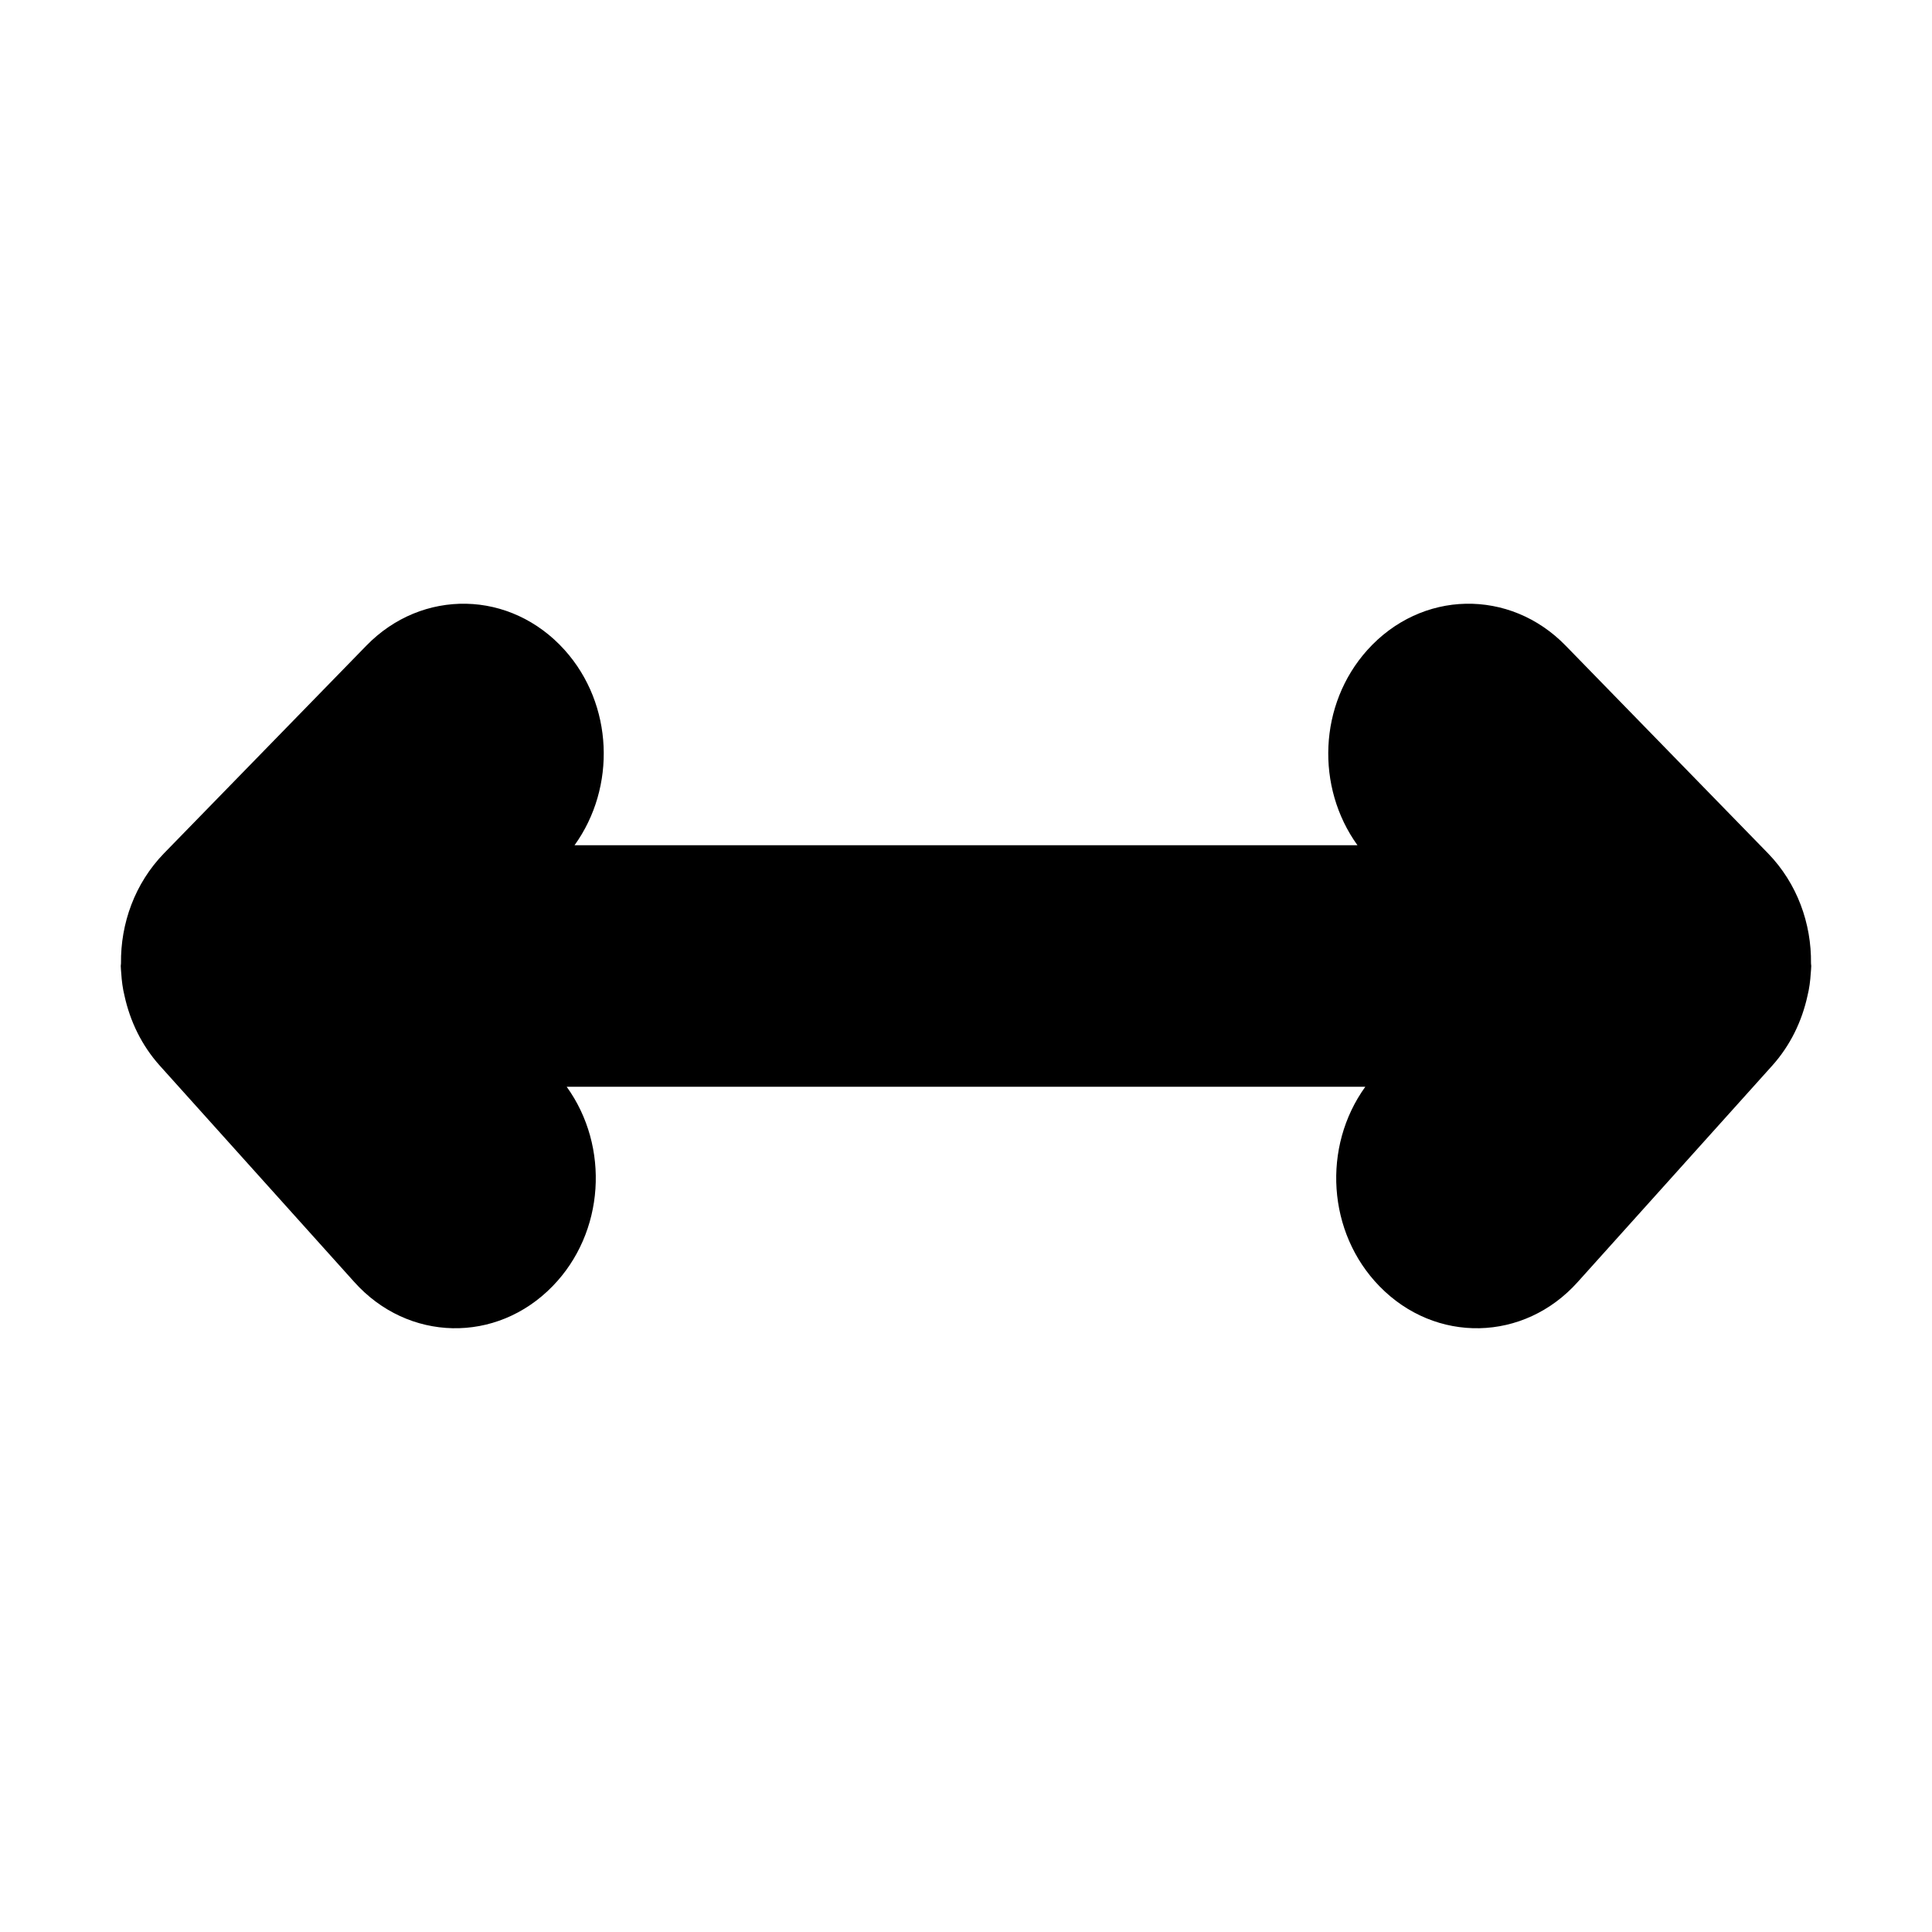
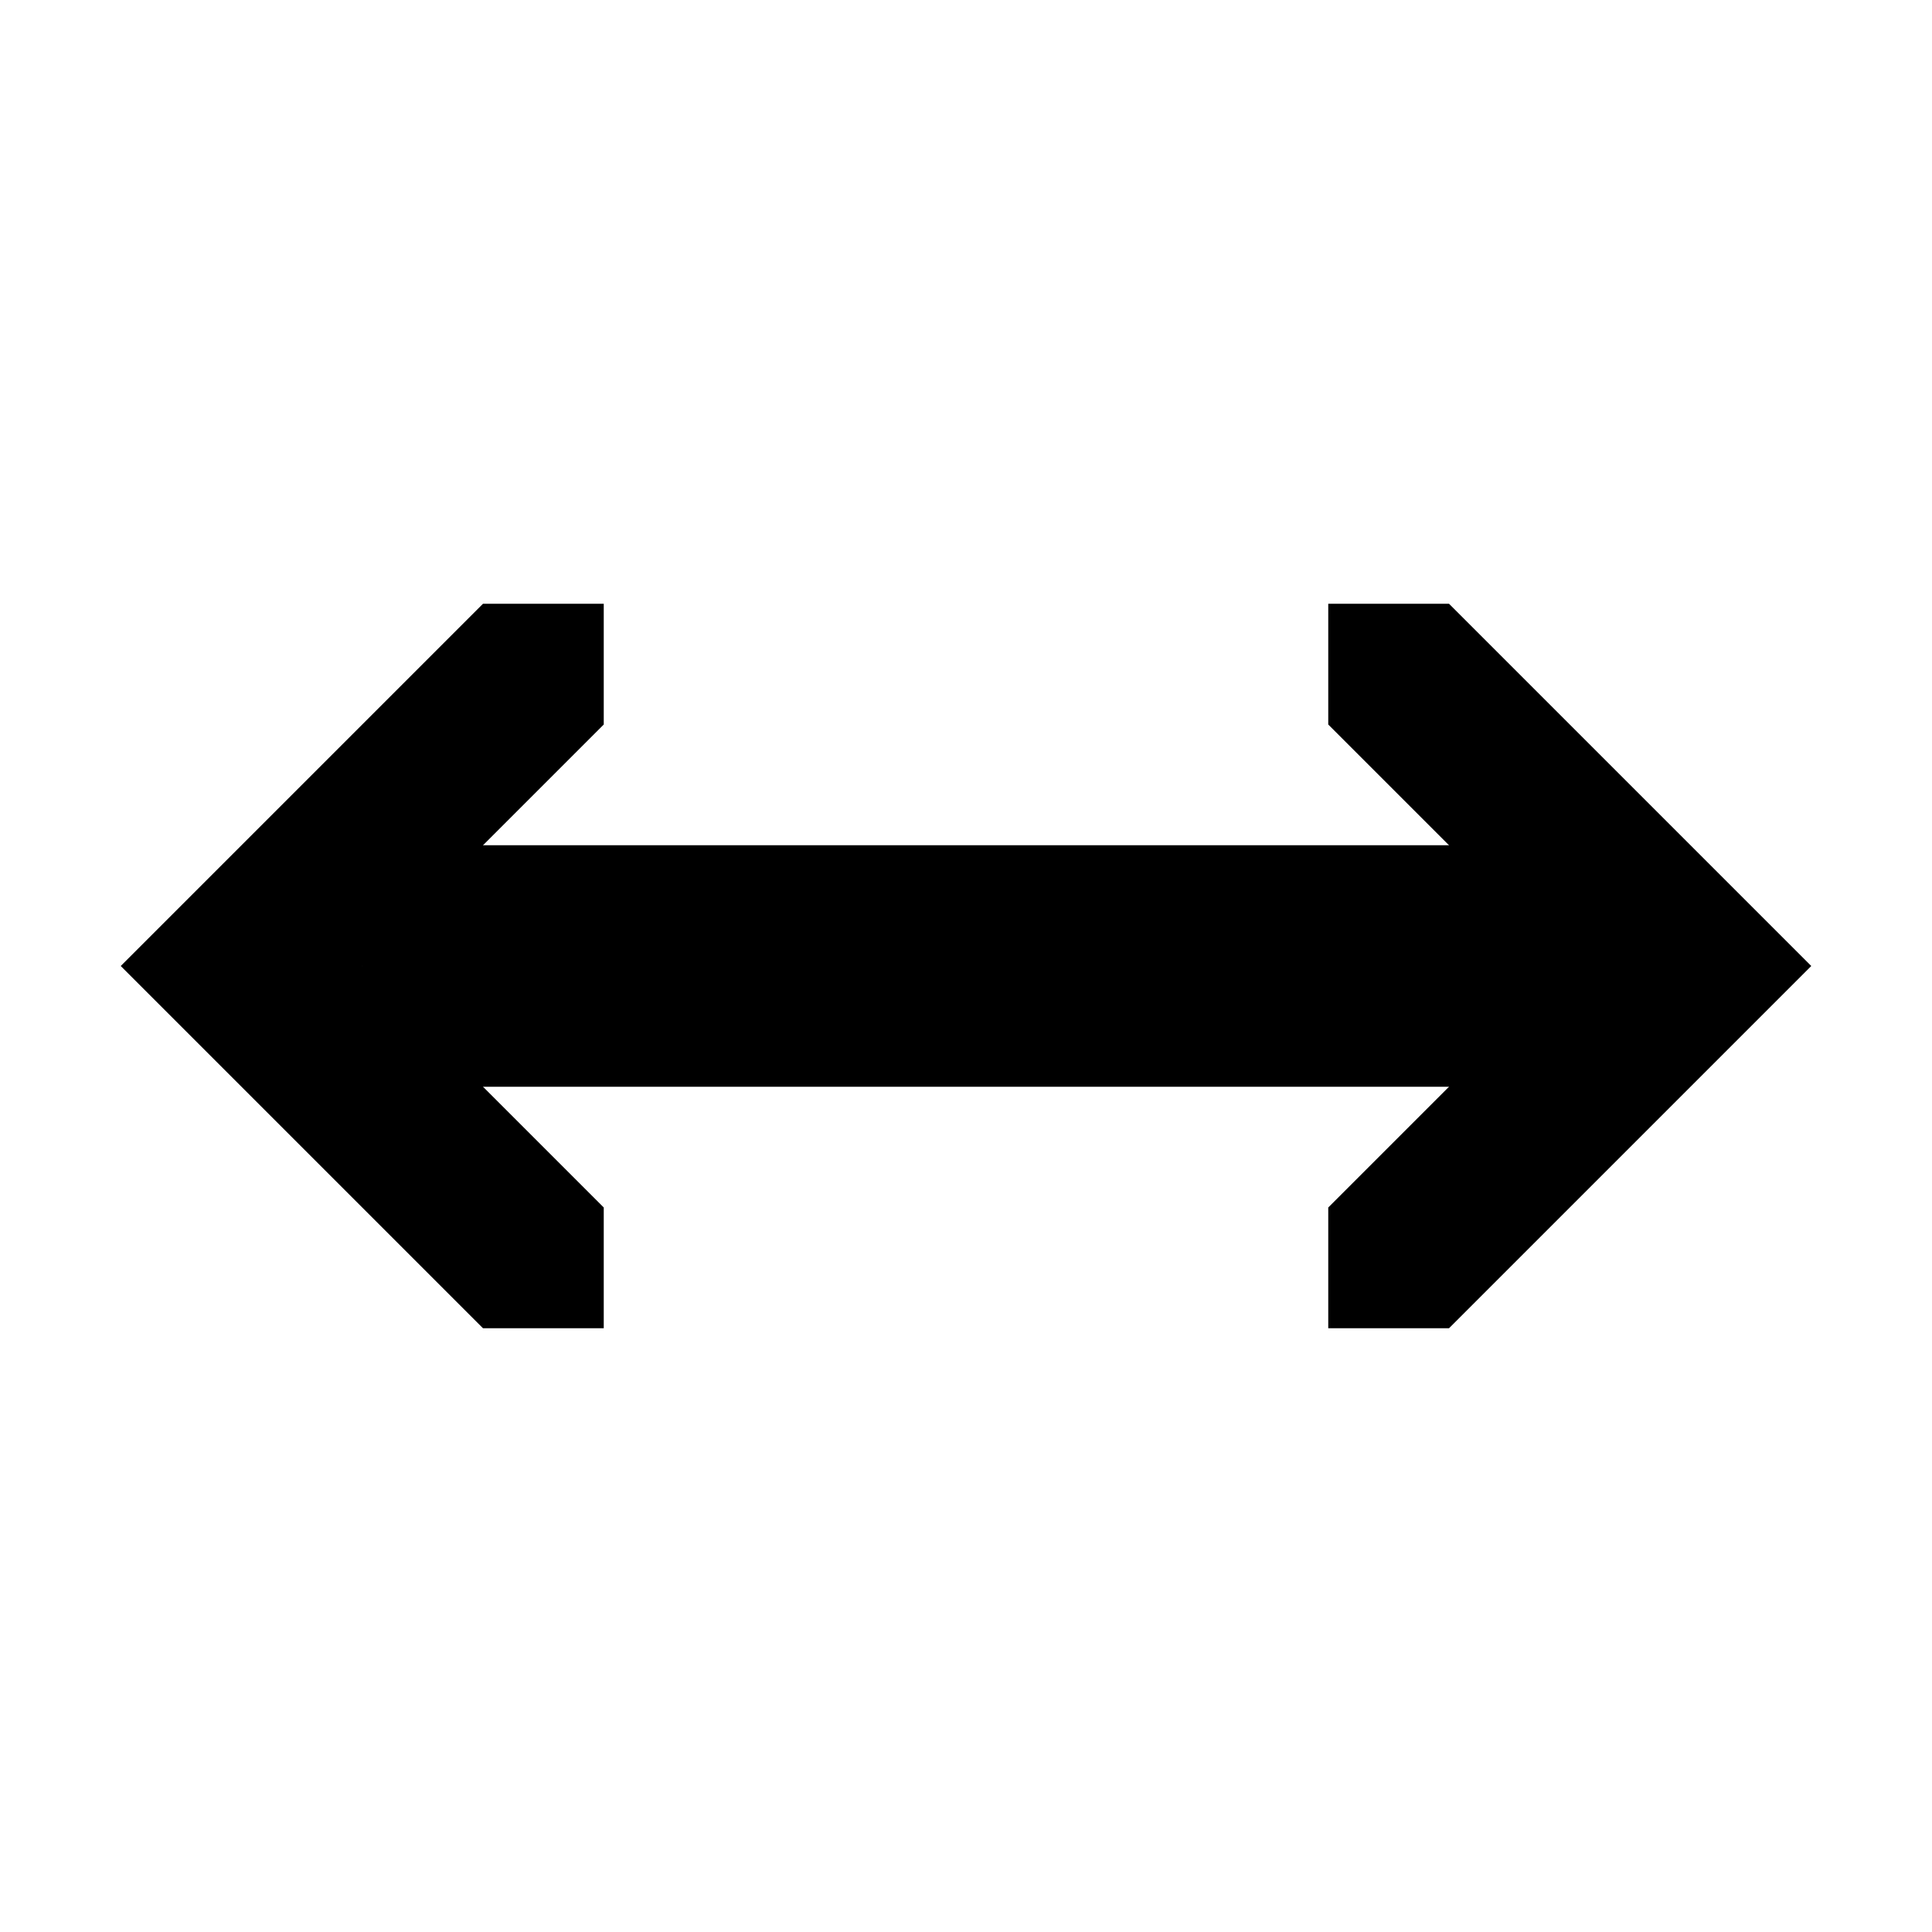
<svg xmlns="http://www.w3.org/2000/svg" width="16" height="16" viewBox="0 0 16 16" version="1.1" id="svg5">
  <defs id="defs2" />
  <g id="layer1">
-     <path id="rect2687" style="fill-opacity:1;stroke-width:1" d="M 3.861 5 C 3.564 4.994 3.265 5.109 3.033 5.348 L 1.357 7.068 C 1.116 7.317 0.998 7.648 1.002 7.979 C 1.002 7.986 1 7.993 1 8 C 1 8.02 1.003 8.039 1.004 8.059 C 1.008 8.123 1.016 8.186 1.031 8.246 C 1.077 8.457 1.173 8.658 1.324 8.826 L 2.934 10.617 C 3.379 11.114 4.112 11.129 4.576 10.652 C 5.009 10.208 5.051 9.496 4.693 9 L 6 9 L 7 9 L 10 9 L 11.307 9 C 10.949 9.496 10.991 10.208 11.424 10.652 C 11.888 11.129 12.621 11.114 13.066 10.617 L 14.676 8.826 C 14.827 8.658 14.923 8.457 14.969 8.246 C 14.984 8.186 14.992 8.123 14.996 8.059 C 14.997 8.039 15 8.02 15 8 C 15 7.993 14.998 7.986 14.998 7.979 C 15.002 7.648 14.884 7.317 14.643 7.068 L 12.967 5.348 C 12.735 5.109 12.436 4.994 12.139 5 C 11.842 5.006 11.547 5.135 11.324 5.383 C 10.919 5.834 10.896 6.52 11.242 7 L 10 7 L 7 7 L 6 7 L 4.758 7 C 5.104 6.52 5.081 5.834 4.676 5.383 C 4.453 5.135 4.158 5.006 3.861 5 z " />
+     <path style="stroke:none;stroke-width:1px;stroke-linecap:butt;stroke-linejoin:miter;stroke-opacity:1" d="M 1,8 4,5 h 1 v 1 l -2,2 2,2 v 1 H 4 Z" id="path857" />
+     <path style="stroke:none;stroke-width:1px;stroke-linecap:butt;stroke-linejoin:miter;stroke-opacity:1" d="M 15,8 12,5 h -1 v 1 l 2,2 -2,2 v 1 h 1 z" id="path857-3" />
+     <rect style="stroke:none;stroke-linecap:round;stroke-linejoin:round" id="rect1134" width="11" height="2" x="3" y="7" ry="0.5" />
  </g>
</svg>
